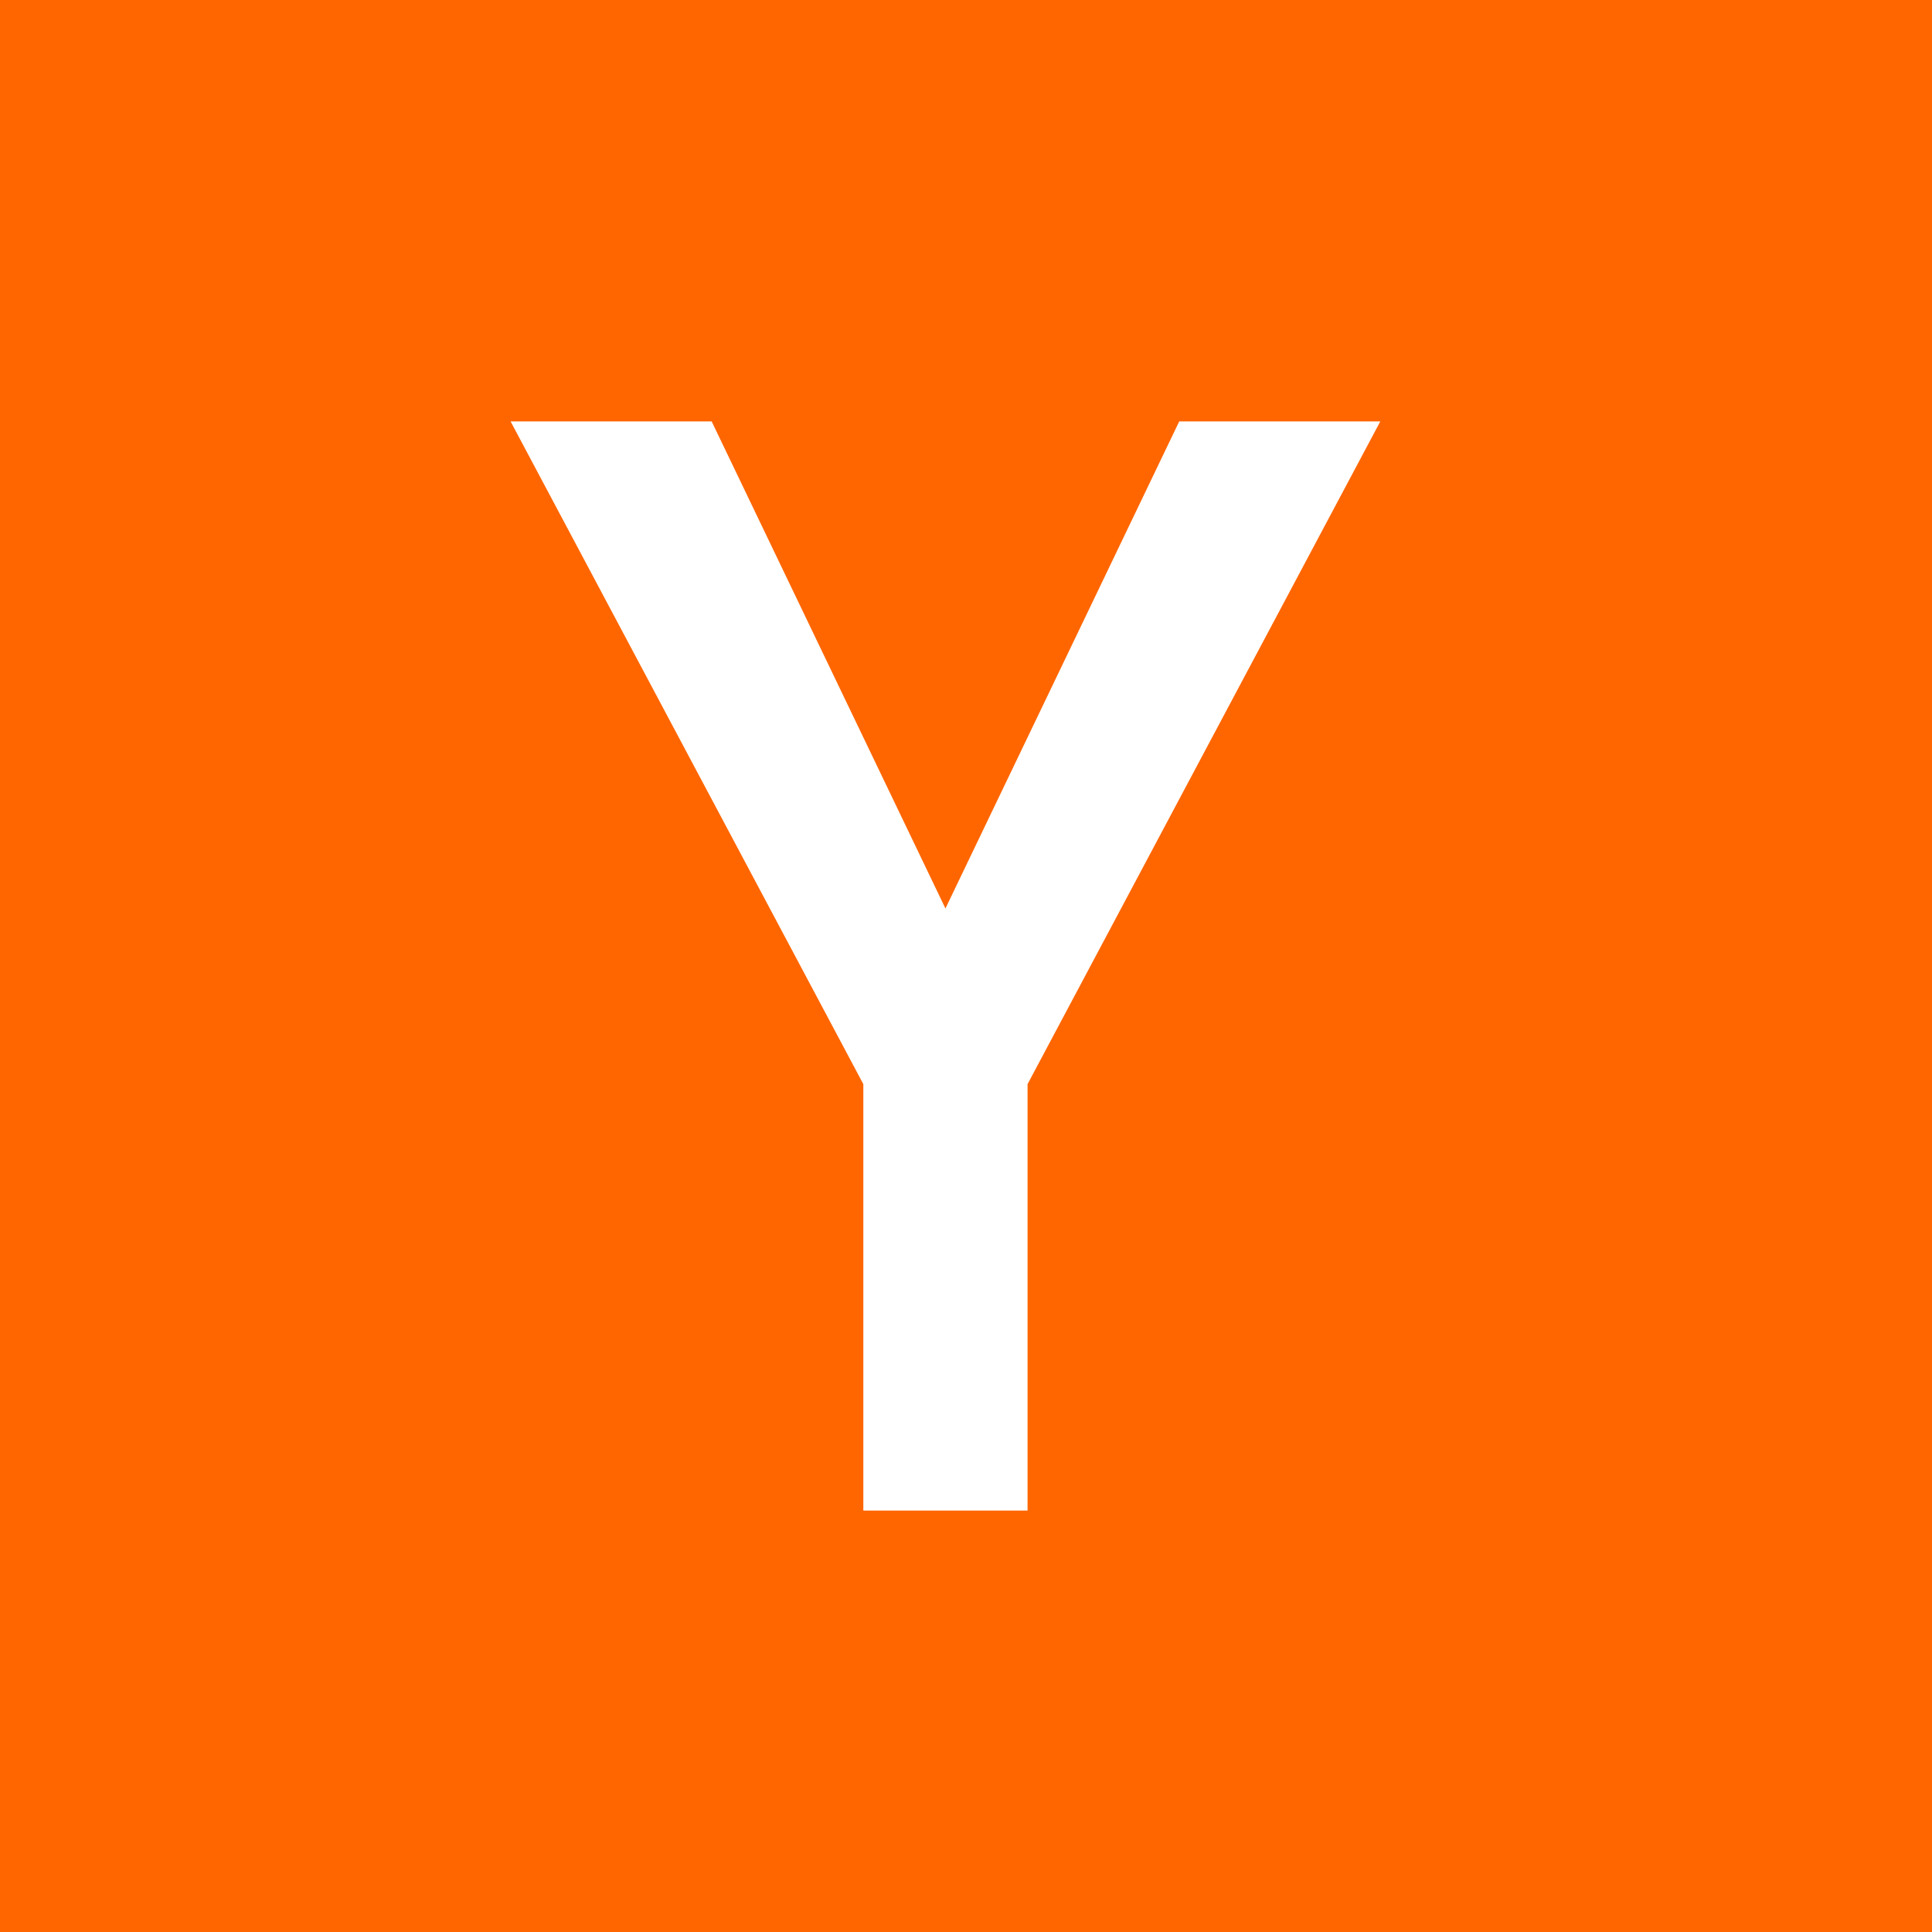
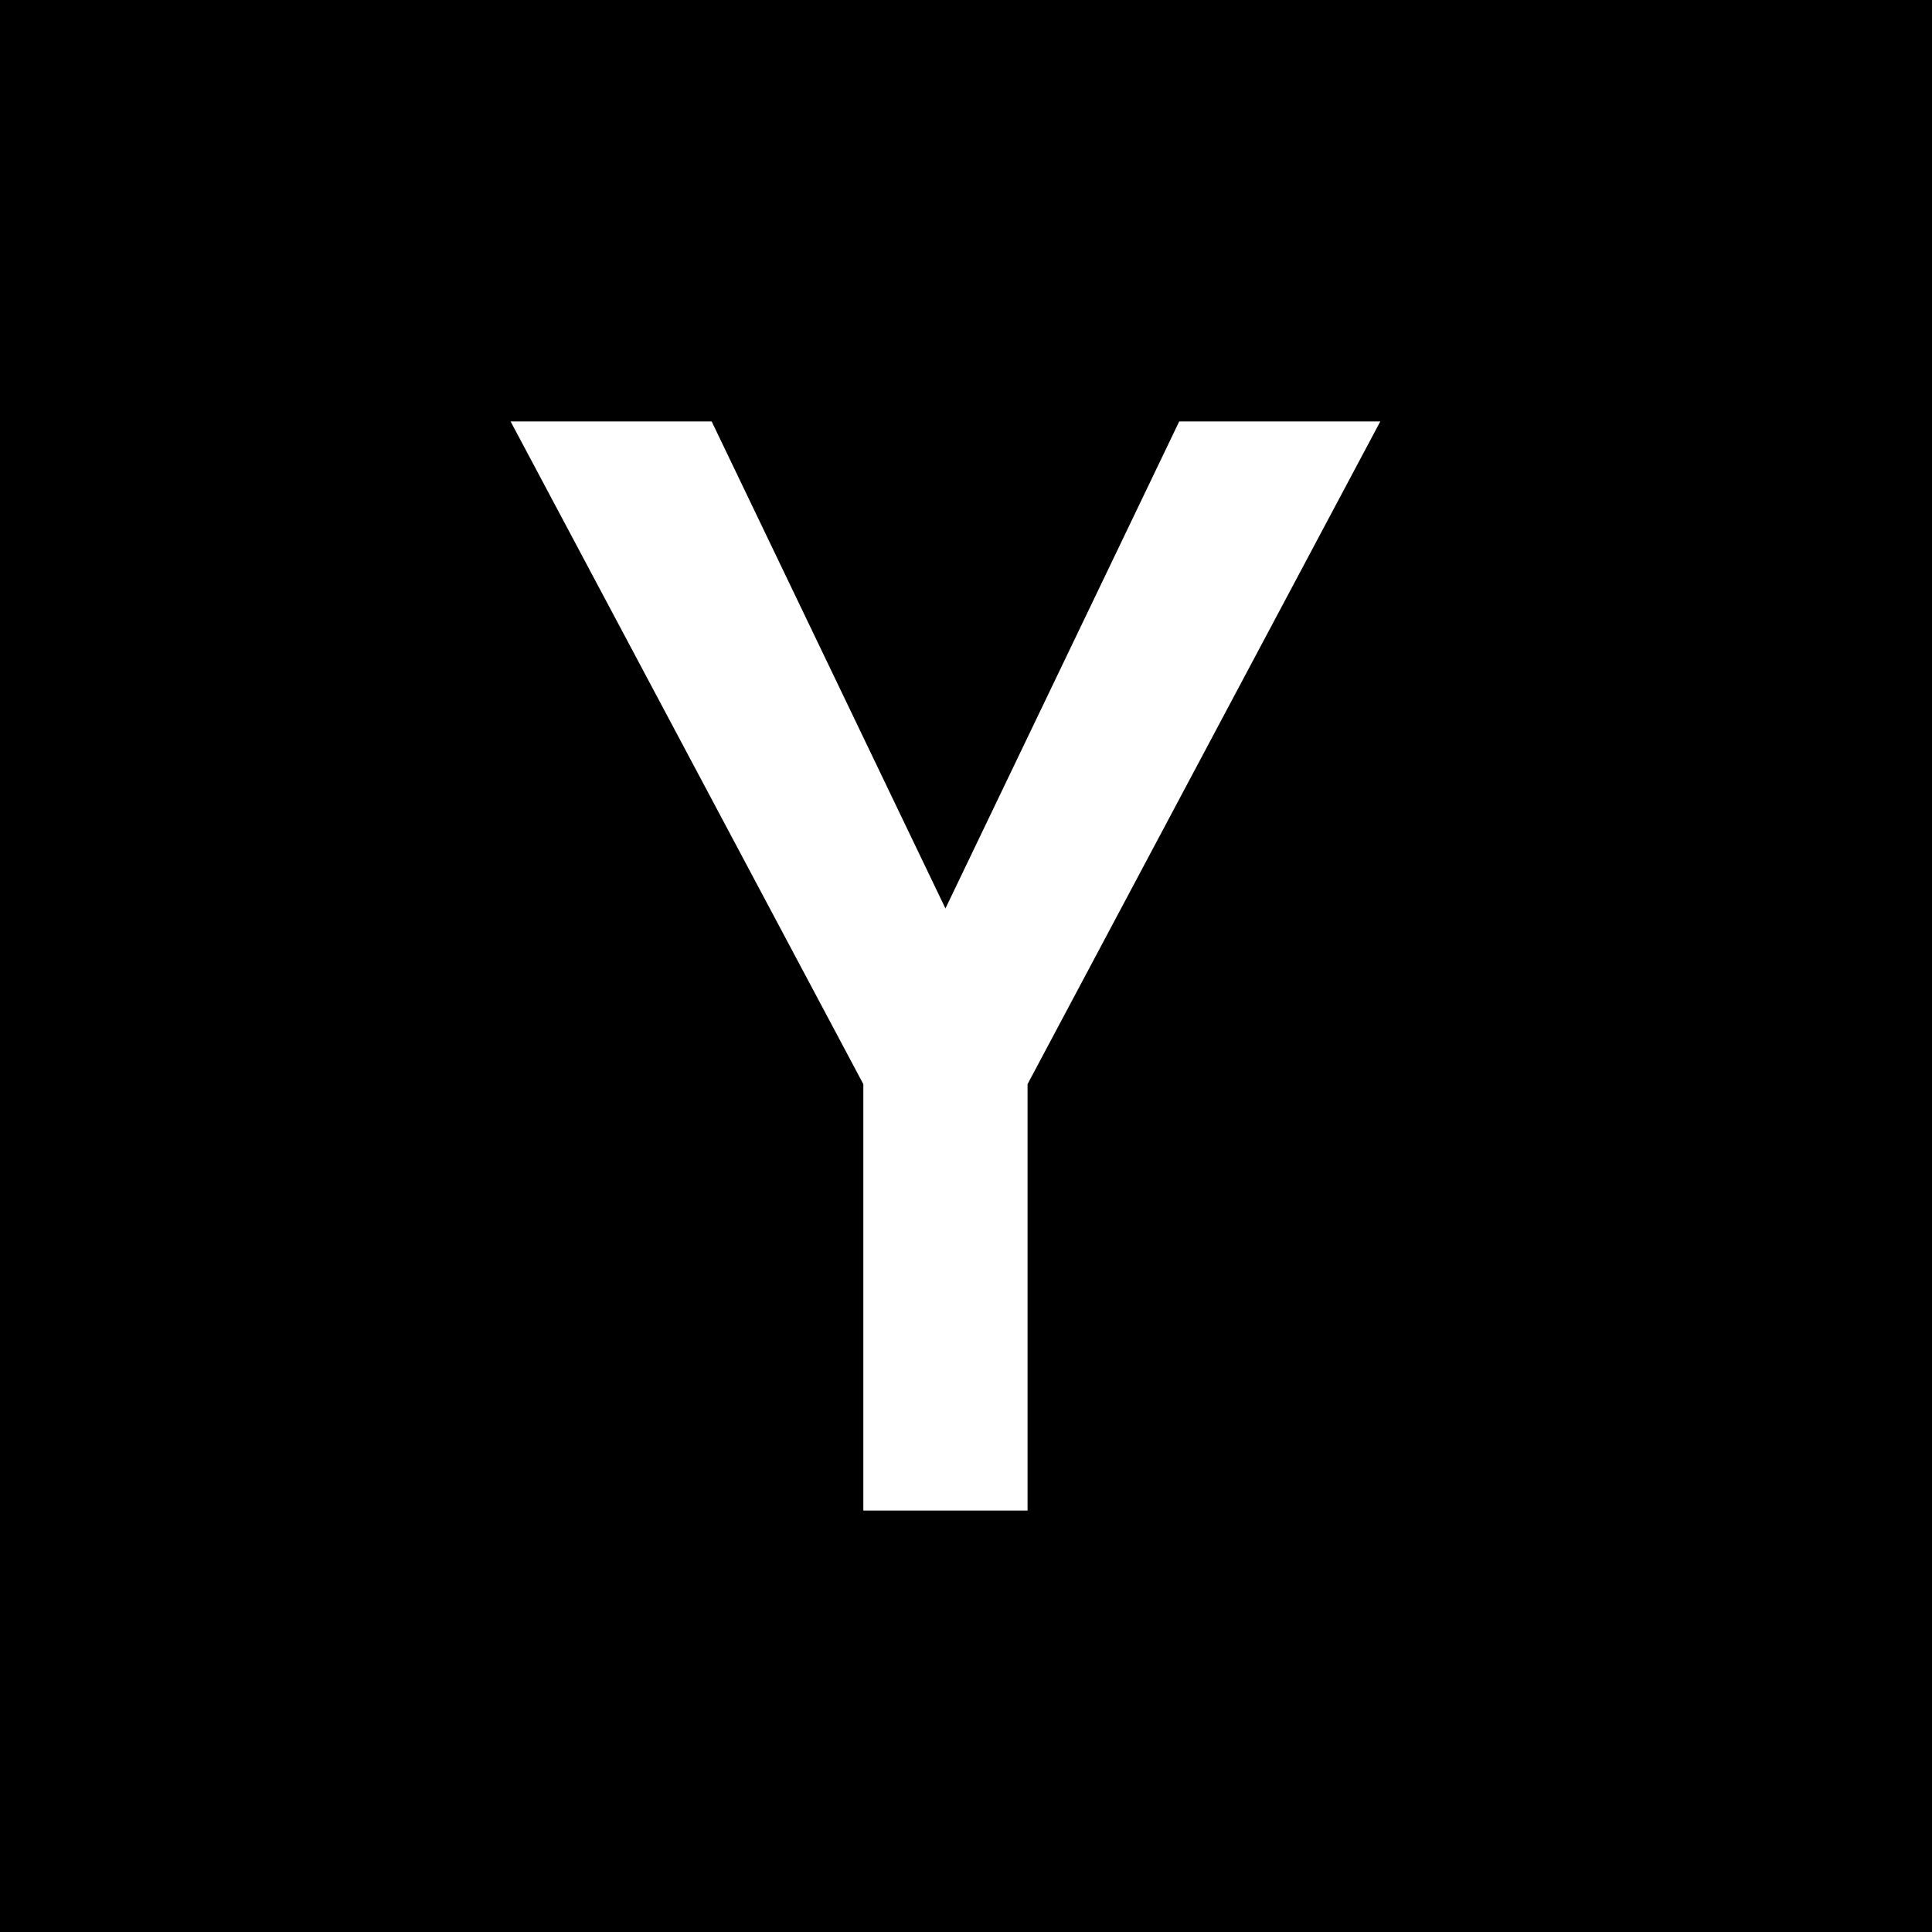
- <svg xmlns="http://www.w3.org/2000/svg" height="18" viewBox="4 4 188 188" width="18">
-   <path d="m4 4h188v188h-188z" fill="#f60" />
-   <path d="m73.252 45.01 22.748 47.391 22.748-47.391h19.566l-34.324 64.487v41.493h-15.98v-41.493l-34.324-64.487z" fill="#fff" />
+ <svg xmlns="http://www.w3.org/2000/svg" height="18" viewBox="4 4 188 188" width="18" version="1.1" id="svg2">
+   <defs id="defs2" />
+   <path d="m4 4h188v188h-188z" fill="#f60" id="path1" style="fill:#000000;fill-opacity:1" />
+   <path d="m73.252 45.01 22.748 47.391 22.748-47.391h19.566l-34.324 64.487v41.493h-15.98v-41.493l-34.324-64.487z" fill="#fff" id="path2" />
</svg>
